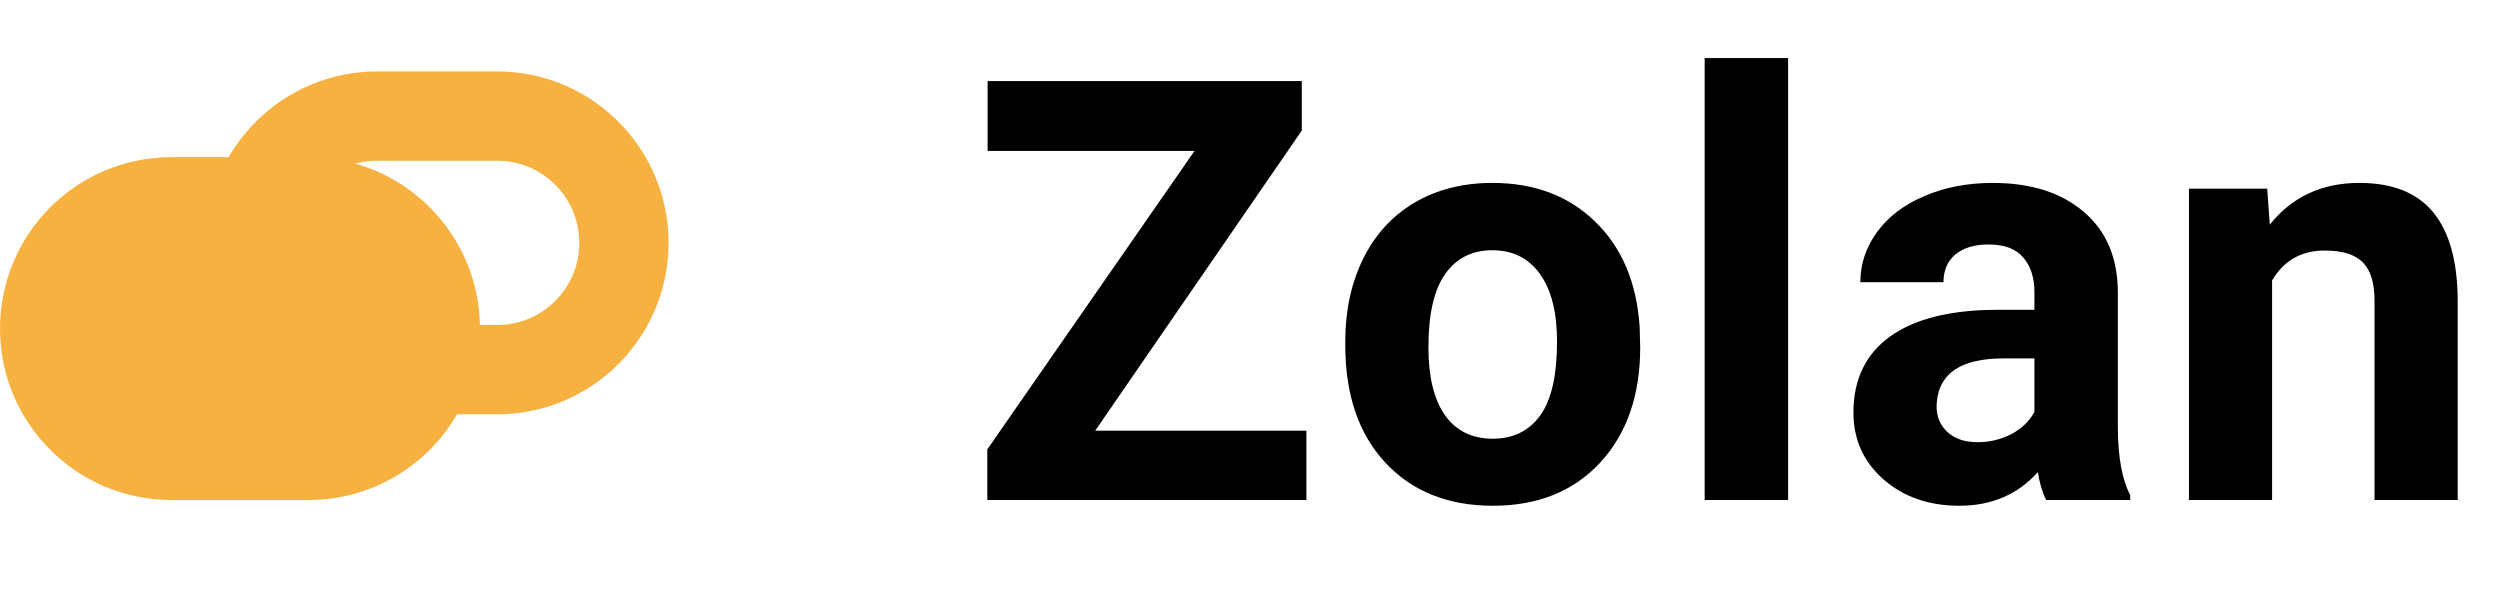
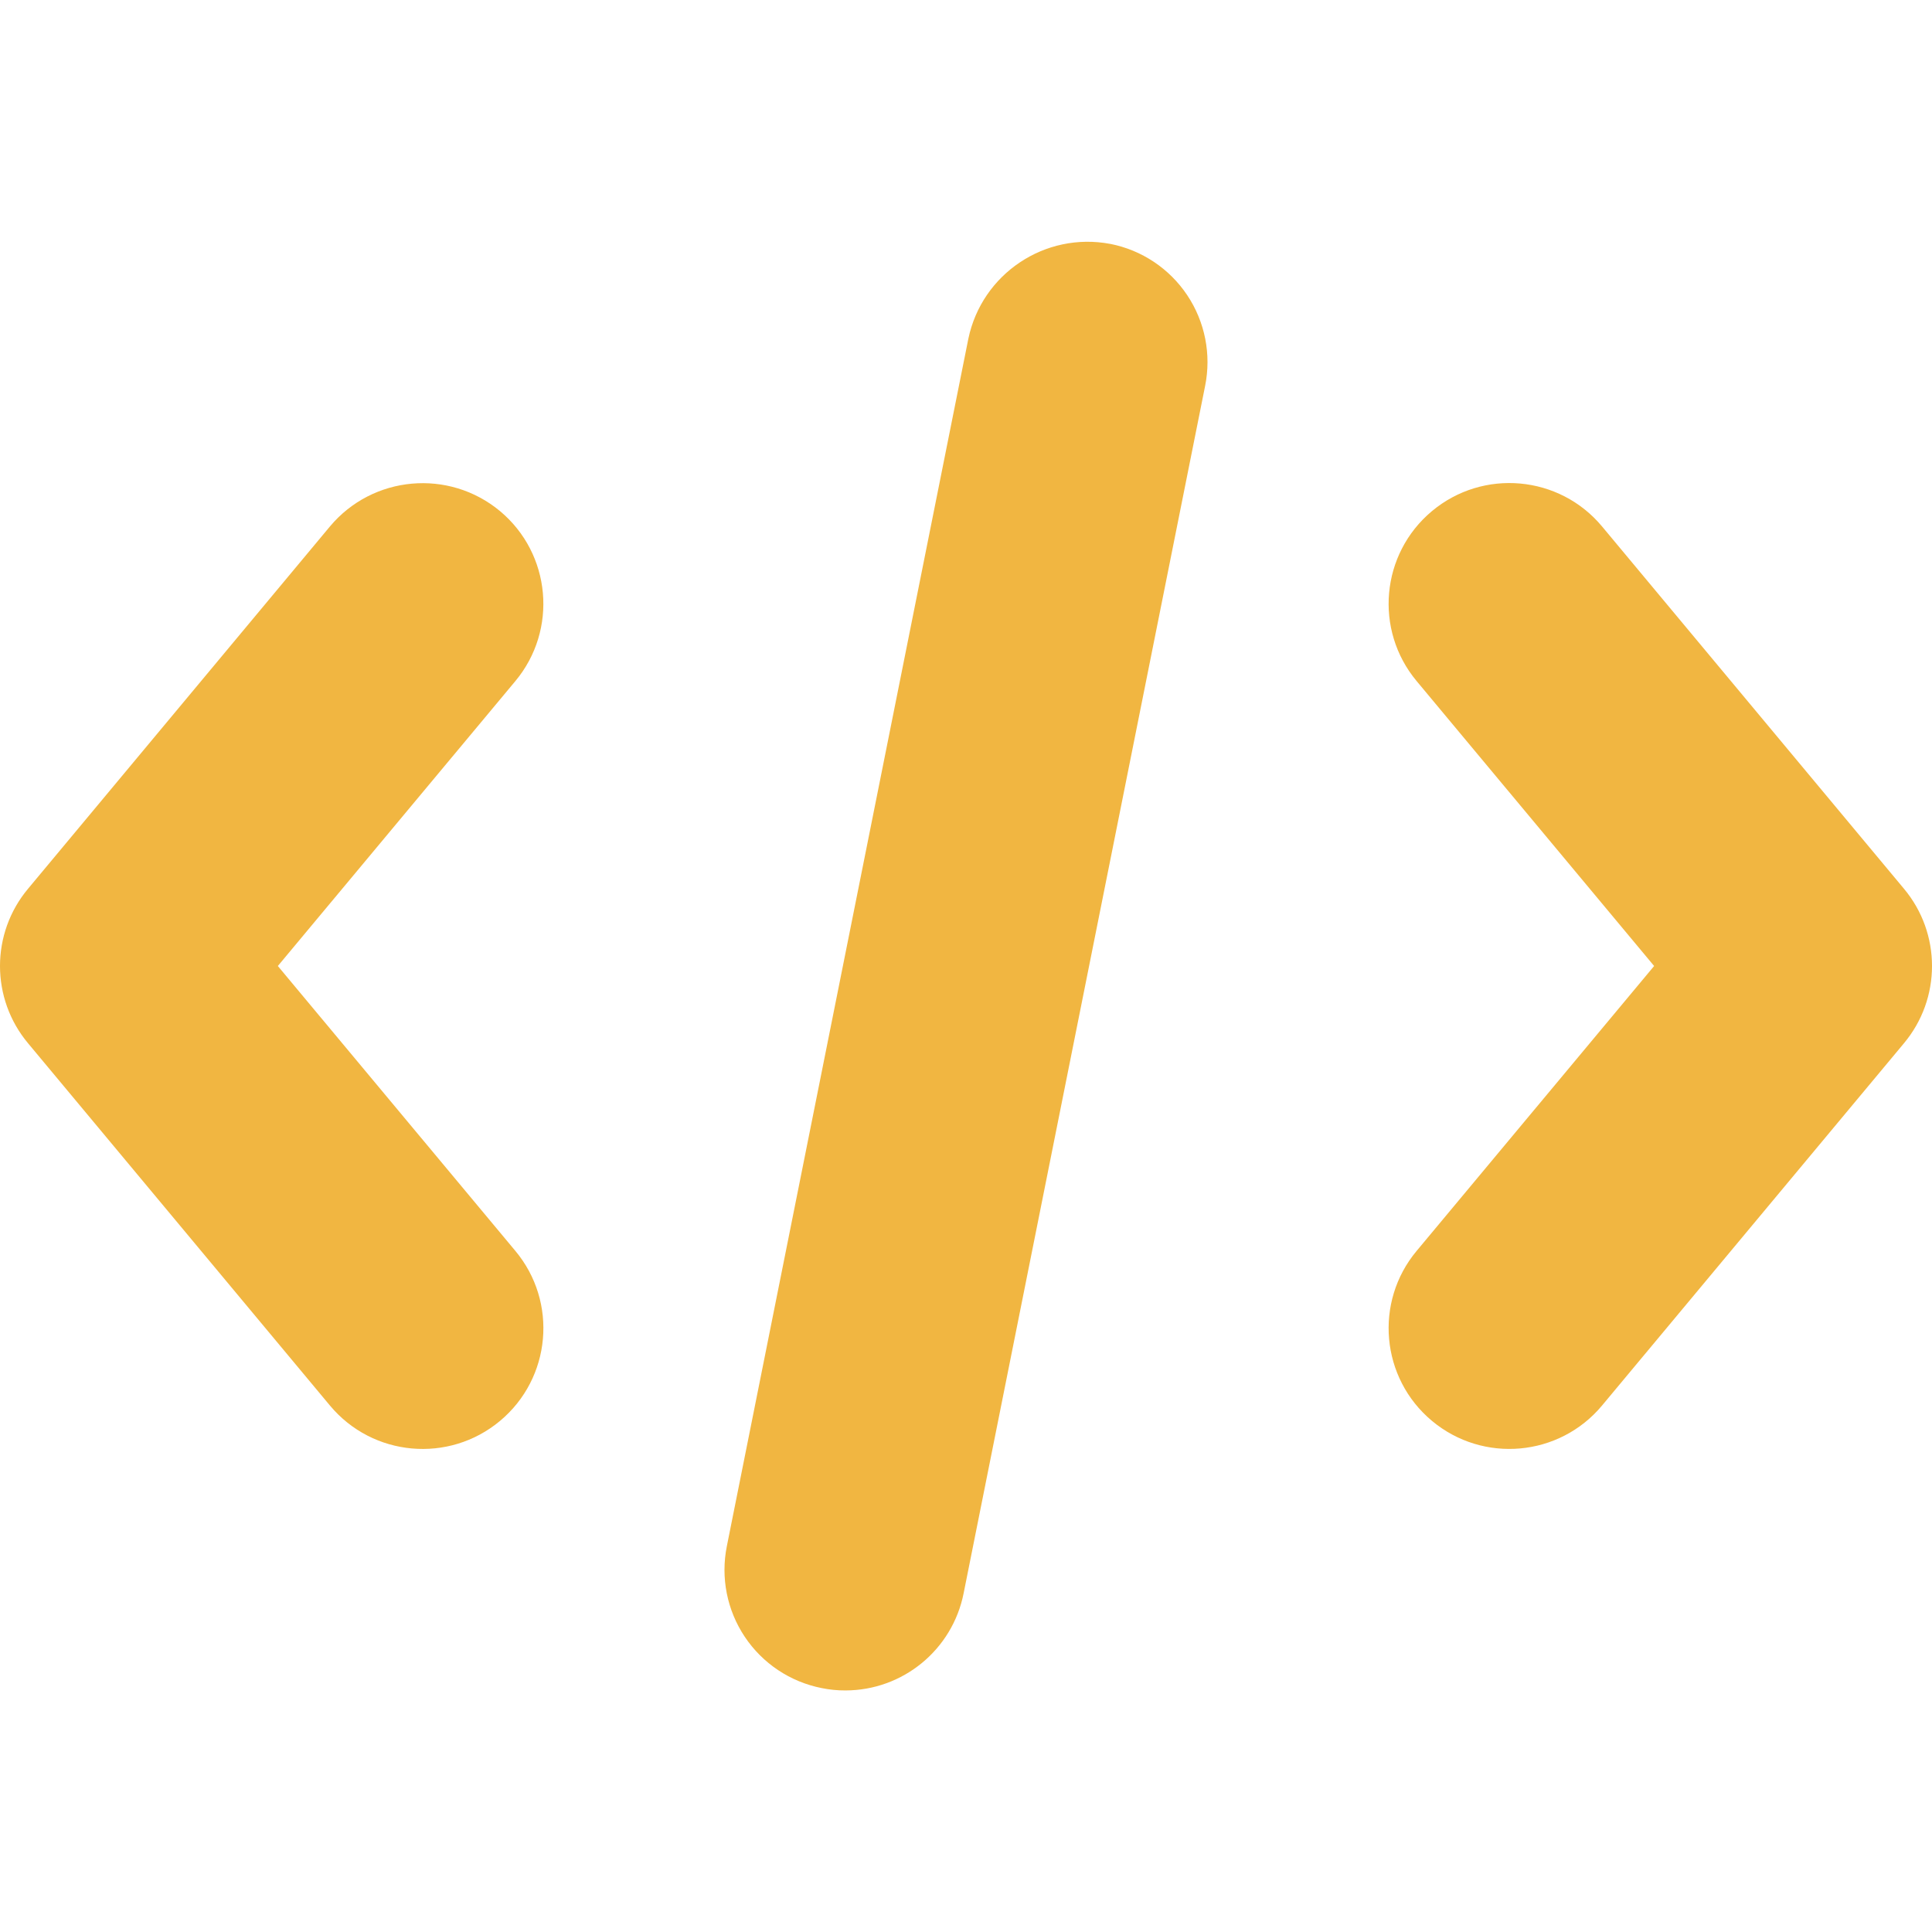
- <svg xmlns="http://www.w3.org/2000/svg" width="140" height="33" fill="none">
-   <rect y="8.8" width="26.88" height="19.2" rx="9.6" fill="#F6B141" />
-   <rect x="14.02" y="6.5" width="20.92" height="14.2" rx="7.1" stroke="#F6B141" stroke-width="5" />
-   <path d="M61.332 24.117h11.827V28H55.29v-2.836l11.602-16.71H55.306V4.54H72.9v2.772L61.332 24.117zm14.003-4.995c0-1.73.333-3.271.999-4.625.666-1.353 1.622-2.4 2.868-3.142 1.257-.741 2.713-1.112 4.367-1.112 2.352 0 4.27.72 5.752 2.16 1.493 1.439 2.326 3.394 2.498 5.865l.032 1.192c0 2.675-.746 4.823-2.24 6.445-1.493 1.612-3.496 2.417-6.01 2.417s-4.522-.805-6.026-2.417c-1.493-1.611-2.24-3.803-2.24-6.574v-.21zm4.657.338c0 1.654.311 2.922.934 3.803.623.87 1.515 1.305 2.675 1.305 1.128 0 2.009-.43 2.643-1.29.633-.87.95-2.255.95-4.156 0-1.622-.317-2.88-.95-3.77-.634-.893-1.526-1.338-2.675-1.338-1.139 0-2.02.446-2.643 1.337-.623.88-.934 2.25-.934 4.109zM100.134 28h-4.673V3.25h4.673V28zm14.454 0c-.215-.419-.371-.94-.467-1.563-1.128 1.257-2.595 1.885-4.399 1.885-1.708 0-3.126-.494-4.254-1.482-1.117-.988-1.676-2.235-1.676-3.738 0-1.848.682-3.266 2.046-4.254 1.375-.989 3.357-1.488 5.946-1.499h2.143v-.999c0-.806-.209-1.45-.628-1.934-.408-.483-1.058-.725-1.95-.725-.784 0-1.402.188-1.853.564-.44.376-.661.892-.661 1.547h-4.656c0-1.01.311-1.944.934-2.803.623-.86 1.504-1.531 2.643-2.015 1.139-.494 2.417-.74 3.835-.74 2.148 0 3.851.542 5.108 1.627 1.267 1.074 1.901 2.588 1.901 4.544v7.557c.011 1.654.242 2.905.693 3.754V28h-4.705zm-3.851-3.239a4.07 4.07 0 0 0 1.901-.45c.58-.313 1.01-.726 1.289-1.242v-2.997h-1.74c-2.331 0-3.572.806-3.722 2.417l-.016.274c0 .58.204 1.058.612 1.434.408.376.967.564 1.676.564zm16.226-14.196l.145 2.015c1.246-1.558 2.917-2.337 5.012-2.337 1.847 0 3.222.543 4.125 1.628.902 1.085 1.364 2.707 1.385 4.866V28h-4.656V16.85c0-.989-.215-1.703-.645-2.144-.43-.45-1.144-.676-2.143-.676-1.311 0-2.293.558-2.949 1.676V28h-4.656V10.565h4.382z" fill="#000" />
+ <svg xmlns="http://www.w3.org/2000/svg" viewBox="0 0 96 96" style="user-select: auto;">
+   <path d="M24.845 25.396a6.013 6.013 0 0 0-8.449.761l-14.999 18a5.984 5.984 0 0 0 0 7.686l15 18a5.998 5.998 0 1 0 9.21-7.688L13.806 48l11.8-14.155a6 6 0 0 0-.762-8.45ZM55.171 12.12a6.056 6.056 0 0 0-7.054 4.71l-12 59.996a5.985 5.985 0 0 0 4.712 7.054 5.706 5.706 0 0 0 1.183.117 5.995 5.995 0 0 0 5.87-4.827l12-59.996a5.985 5.985 0 0 0-4.71-7.055ZM94.603 44.156l-15-17.999a5.998 5.998 0 1 0-9.21 7.687L82.193 48l-11.8 14.155a5.998 5.998 0 1 0 9.21 7.687l15-17.999a5.984 5.984 0 0 0 0-7.687Z" fill="#f1b641" class="fill-000000" style="user-select: auto;" />
</svg>
